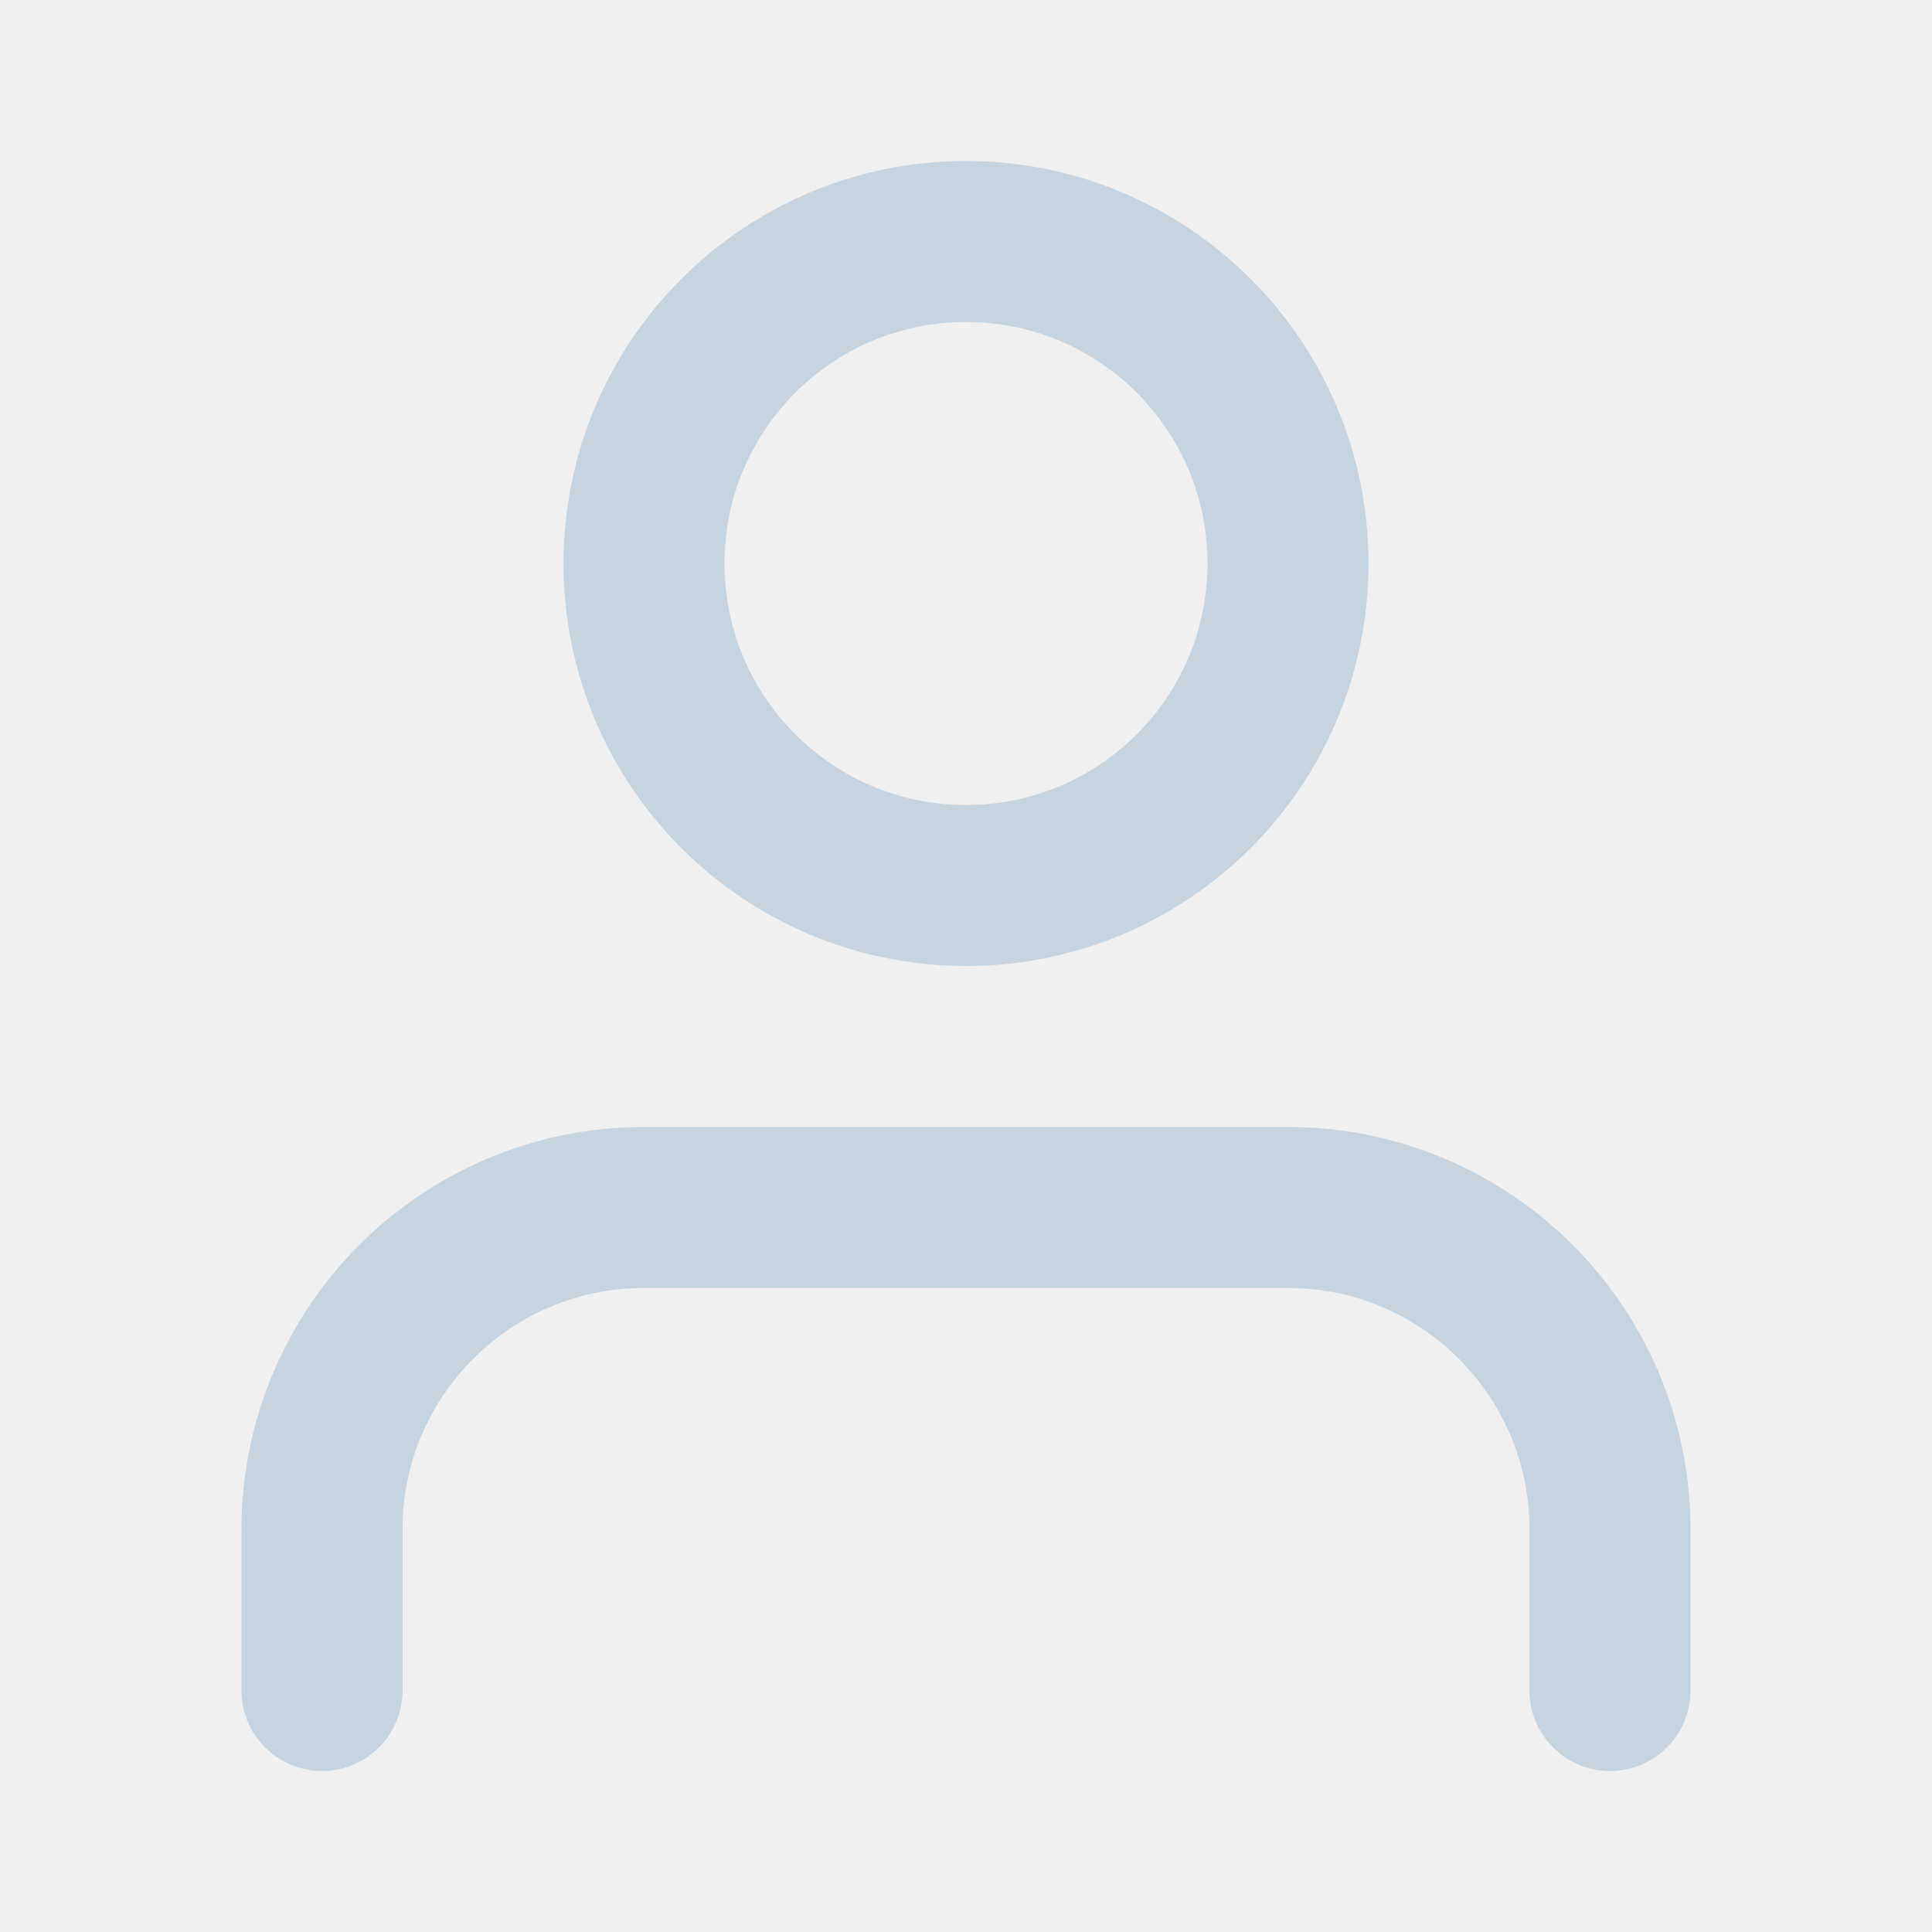
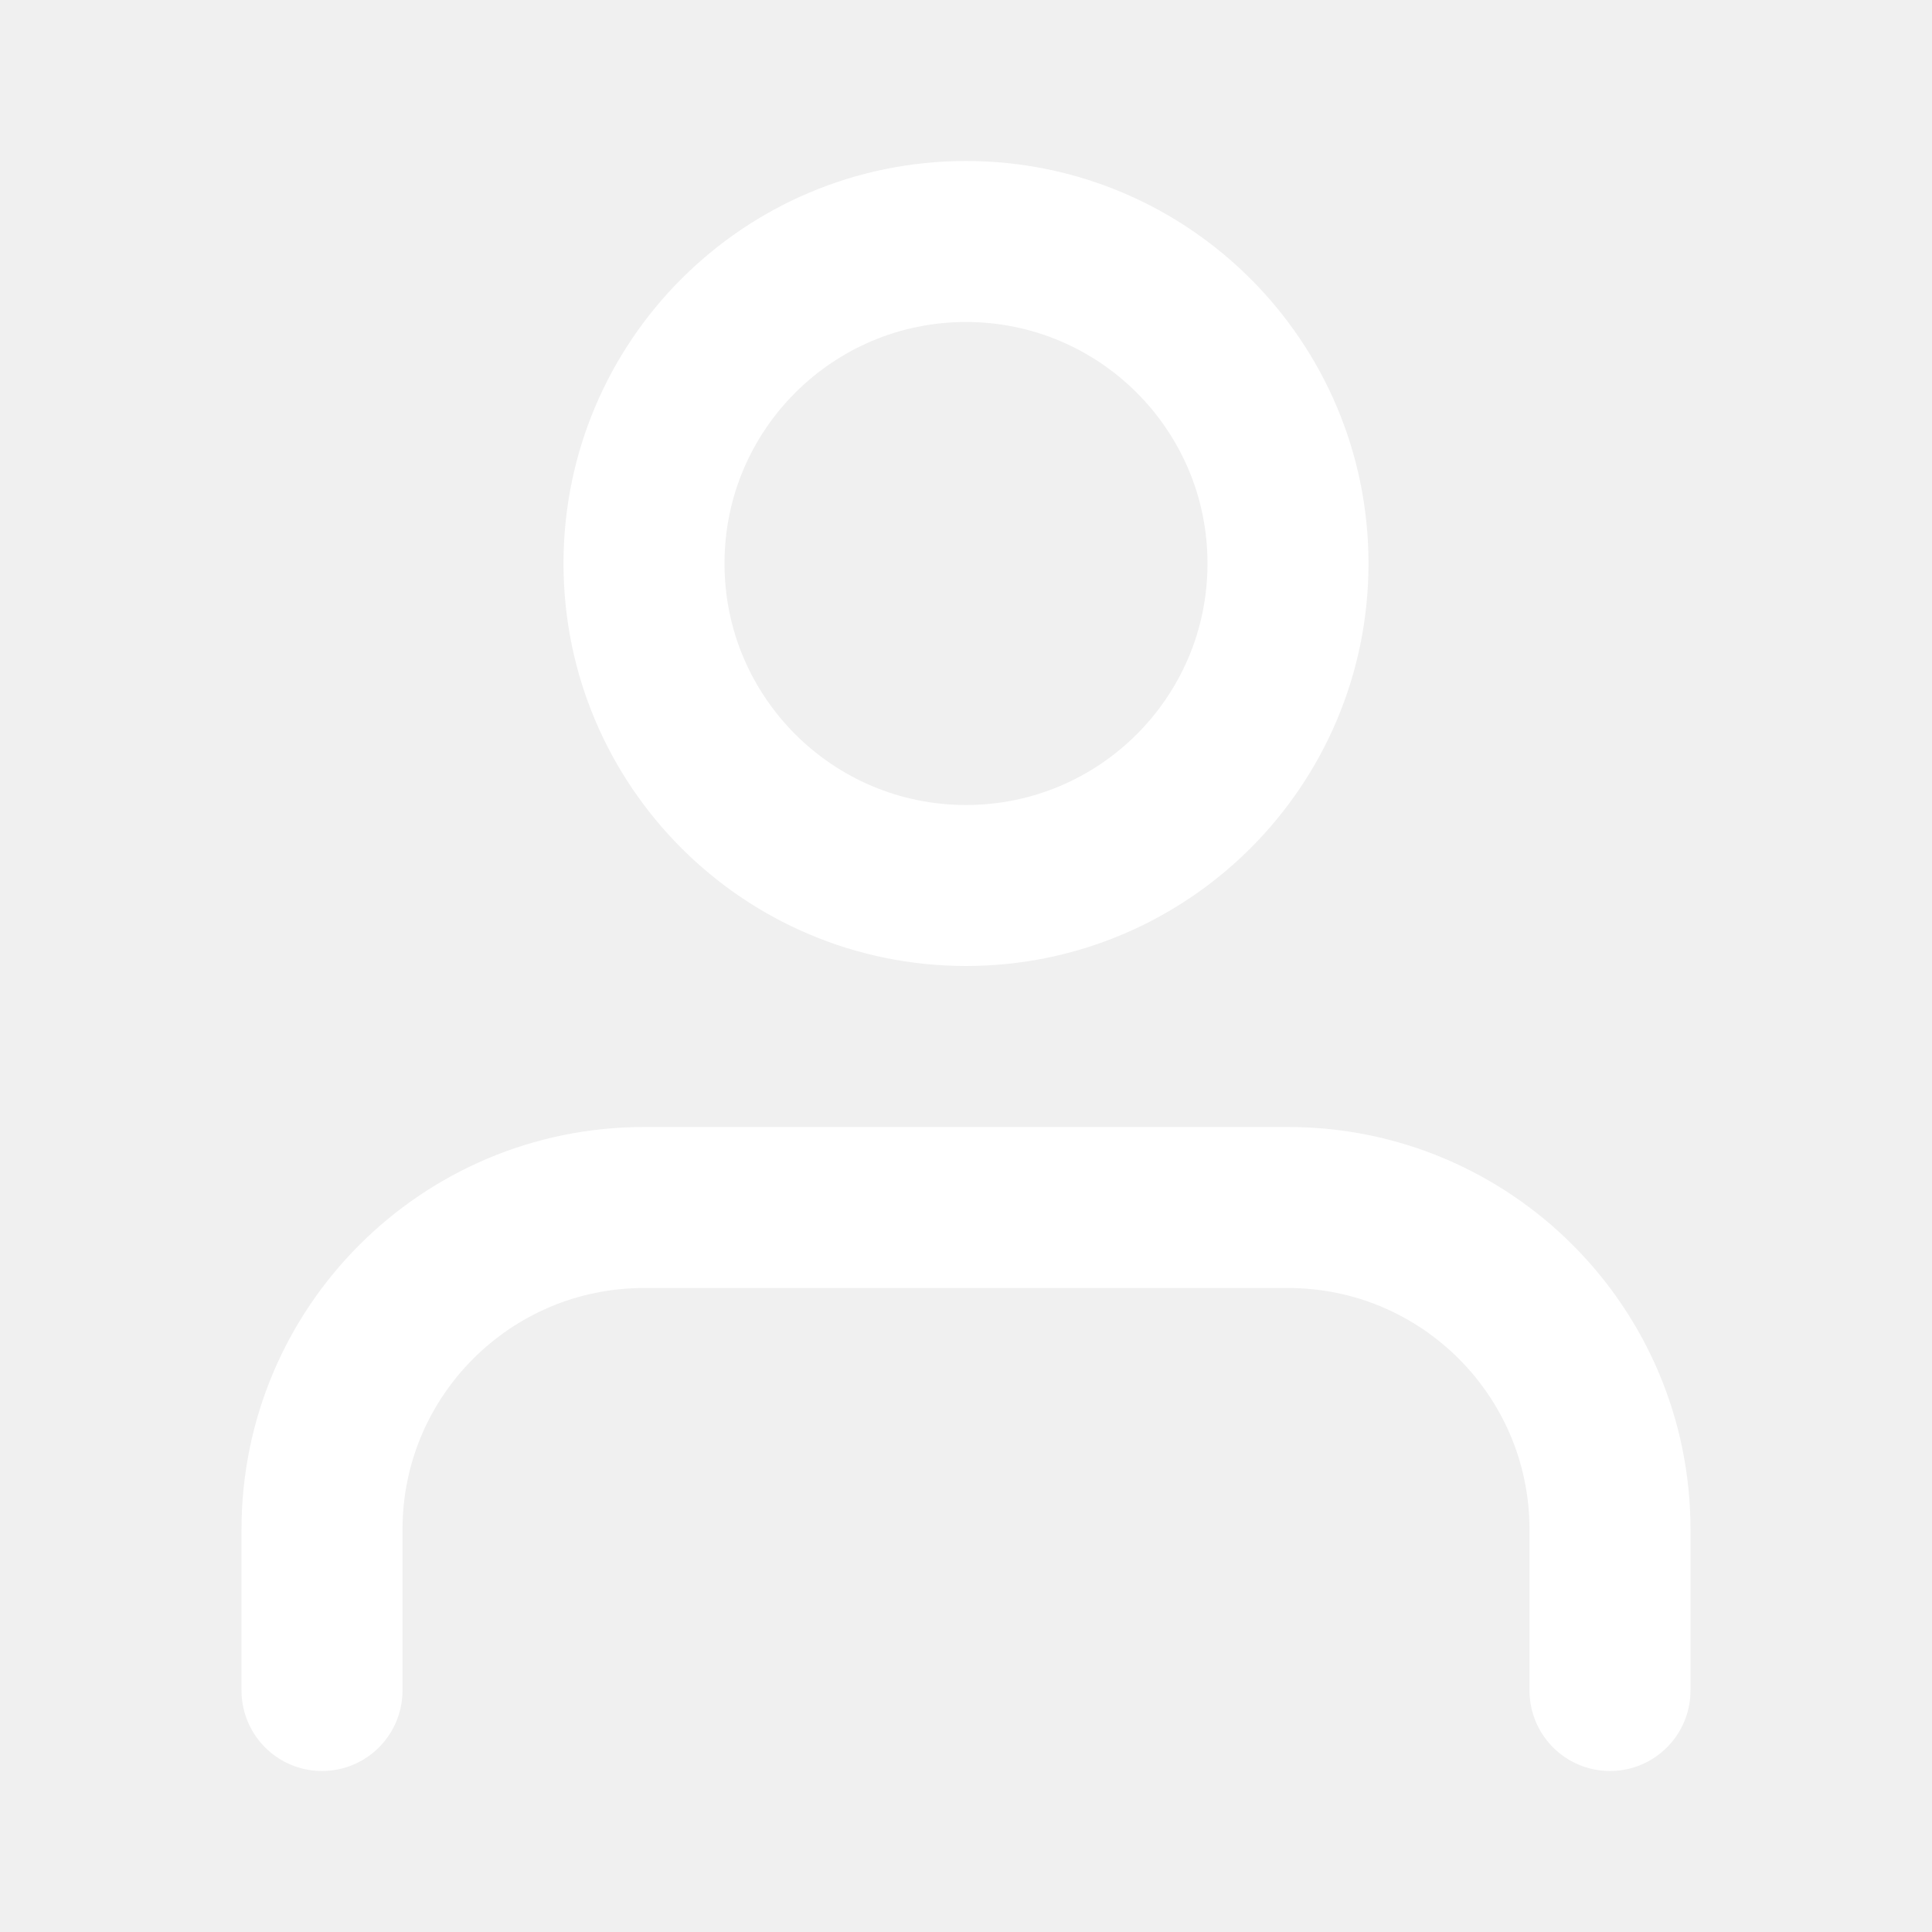
- <svg xmlns="http://www.w3.org/2000/svg" width="24" height="24" viewBox="0 0 24 24" fill="none" stroke="#c6d4df" stroke-width="2" stroke-linecap="round" stroke-linejoin="round" class="feather feather-user">
+ <svg xmlns="http://www.w3.org/2000/svg" width="24" height="24" viewBox="0 0 24 24" fill="none" stroke="#fff" stroke-width="2" stroke-linecap="round" stroke-linejoin="round" class="feather feather-user">
  <path d="M20 21v-2a4 4 0 0 0-4-4H8a4 4 0 0 0-4 4v2" />
  <circle cx="12" cy="7" r="4" />
</svg>
